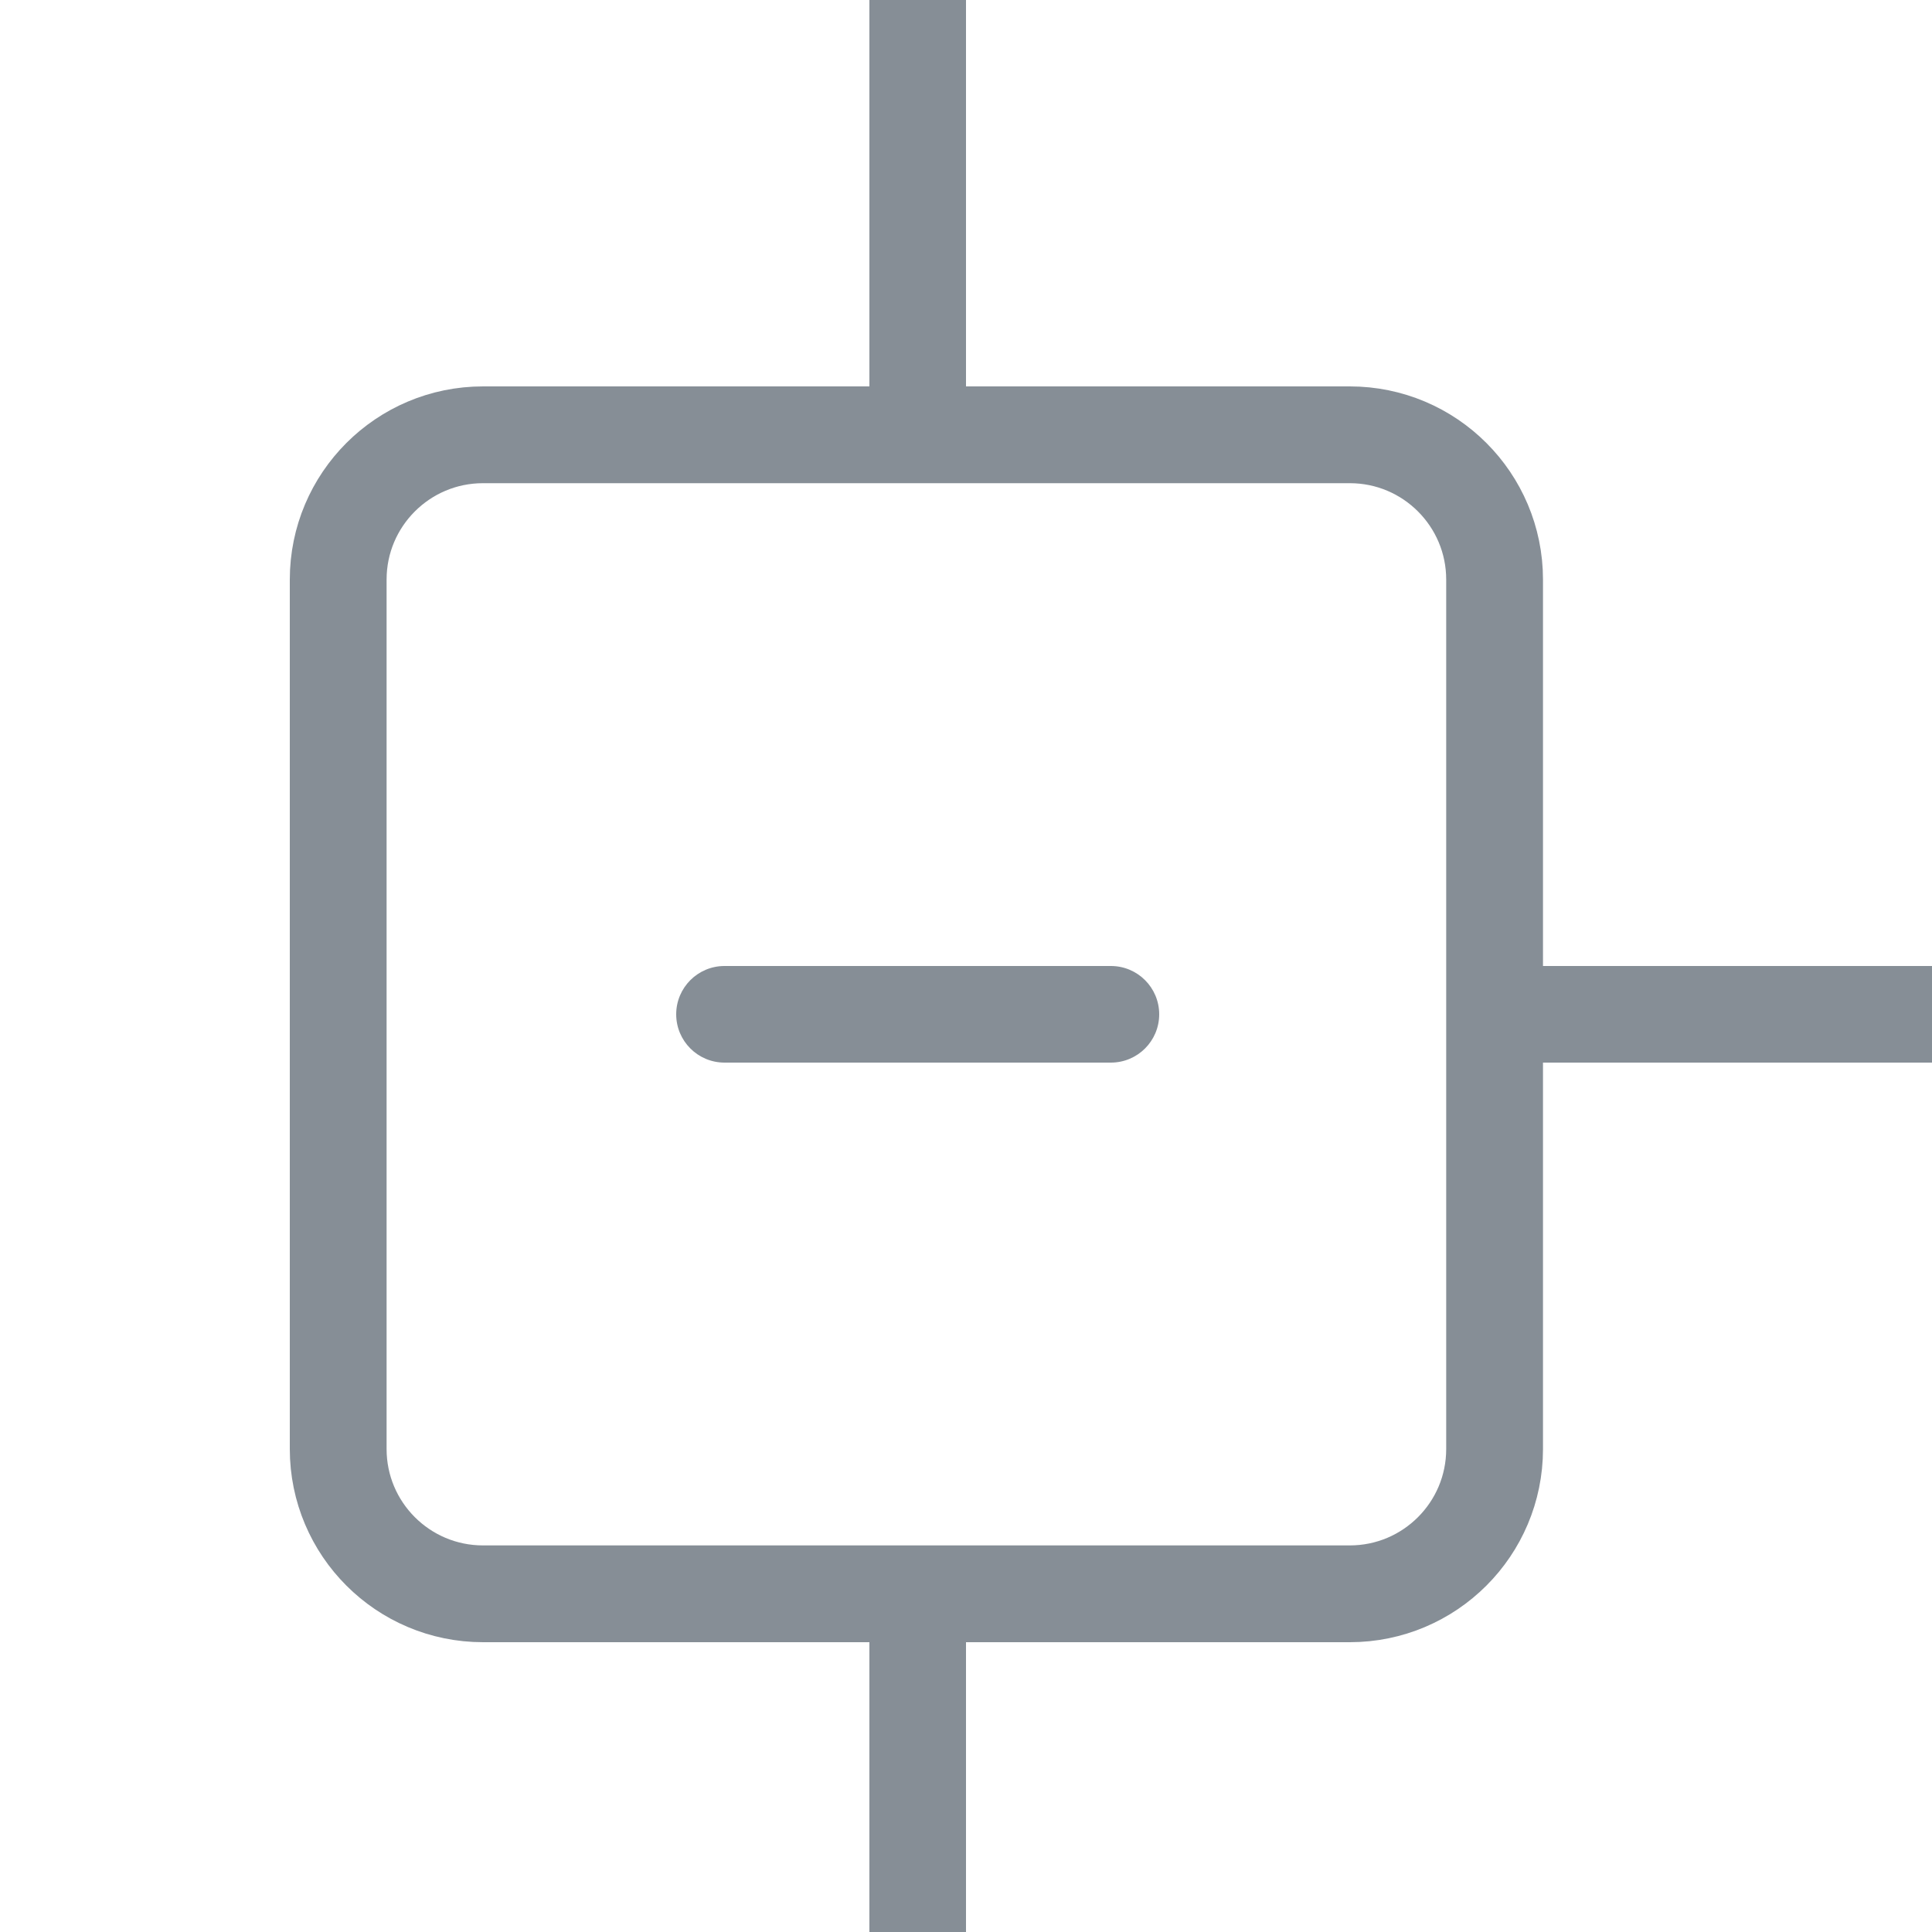
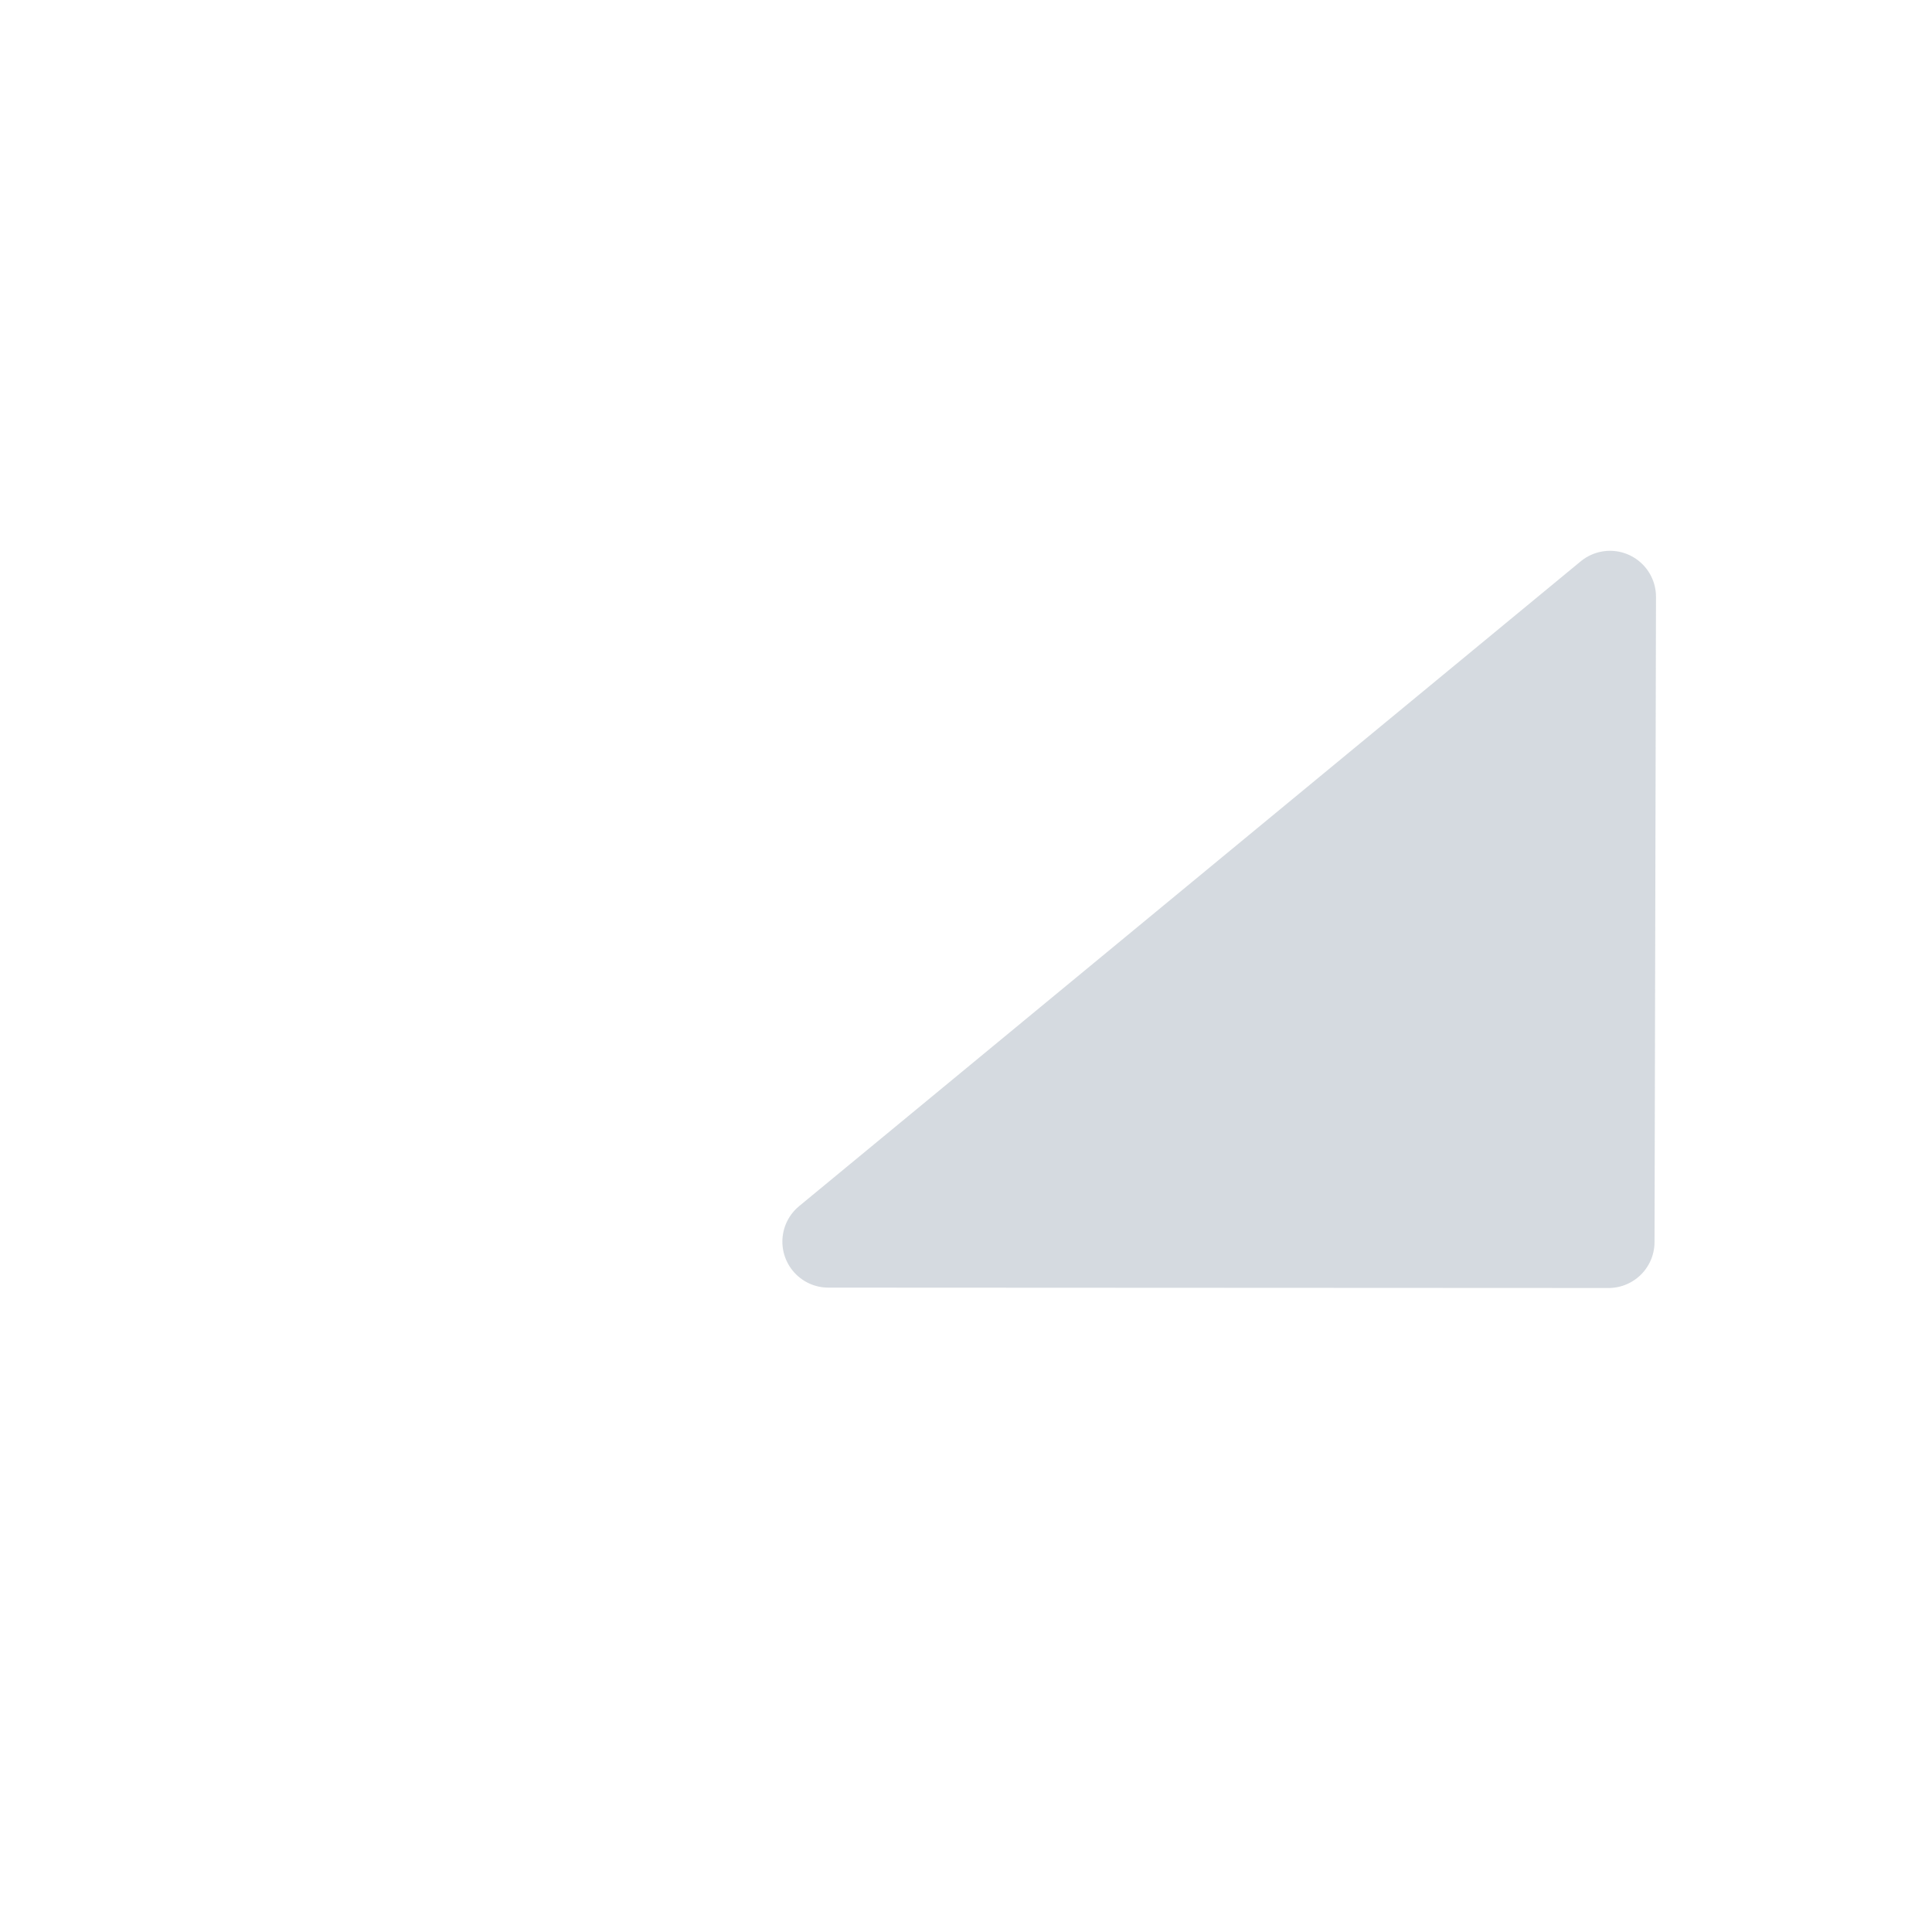
- <svg xmlns="http://www.w3.org/2000/svg" width="20" height="20" viewBox="0 0 20 20" version="1.1" id="svg1">
+ <svg xmlns="http://www.w3.org/2000/svg" width="21" height="21" viewBox="0 0 21 21" version="1.1" id="svg1">
  <defs id="defs1" />
  <g id="layer1">
-     <rect style="fill:#868e96;stroke:none;stroke-width:1;stroke-linecap:round;stroke-linejoin:round;stroke-miterlimit:100" id="rect2" width="4.528" height="1" x="15.472" y="10" />
-     <rect style="fill:#868e96;stroke:none;stroke-width:1.002;stroke-linecap:square;stroke-linejoin:round;stroke-miterlimit:100;stroke-dasharray:none" id="rect4" width="1" height="4.501" x="9" y="0" ry="0" />
-     <rect style="fill:#868e96;stroke:none;stroke-width:1.002;stroke-linecap:square;stroke-linejoin:round;stroke-miterlimit:100;stroke-dasharray:none" id="rect5" width="1" height="3.501" x="9" y="16.499" ry="0" />
-     <rect style="fill:#868e96;stroke:none;stroke-width:1.002;stroke-linecap:square;stroke-linejoin:round;stroke-miterlimit:100;stroke-dasharray:none" id="rect7" width="5" height="1" x="7" y="10" ry="0.5" />
-     <rect style="fill:none;stroke:#868e96;stroke-width:1.002;stroke-linecap:square;stroke-linejoin:round;stroke-miterlimit:100" id="rect1" width="11.971" height="11.998" x="3.501" y="4.501" ry="1.499" />
+     <path style="opacity:0.85;fill:#ced4da;stroke:#ced4da;stroke-width:1;stroke-linecap:round;stroke-linejoin:round;stroke-miterlimit:100;stroke-dasharray:none;stroke-dashoffset:0" d="M 17.484,13.5 9.004,13.496 17.5,6.487 Z" id="path1" />
  </g>
</svg>
